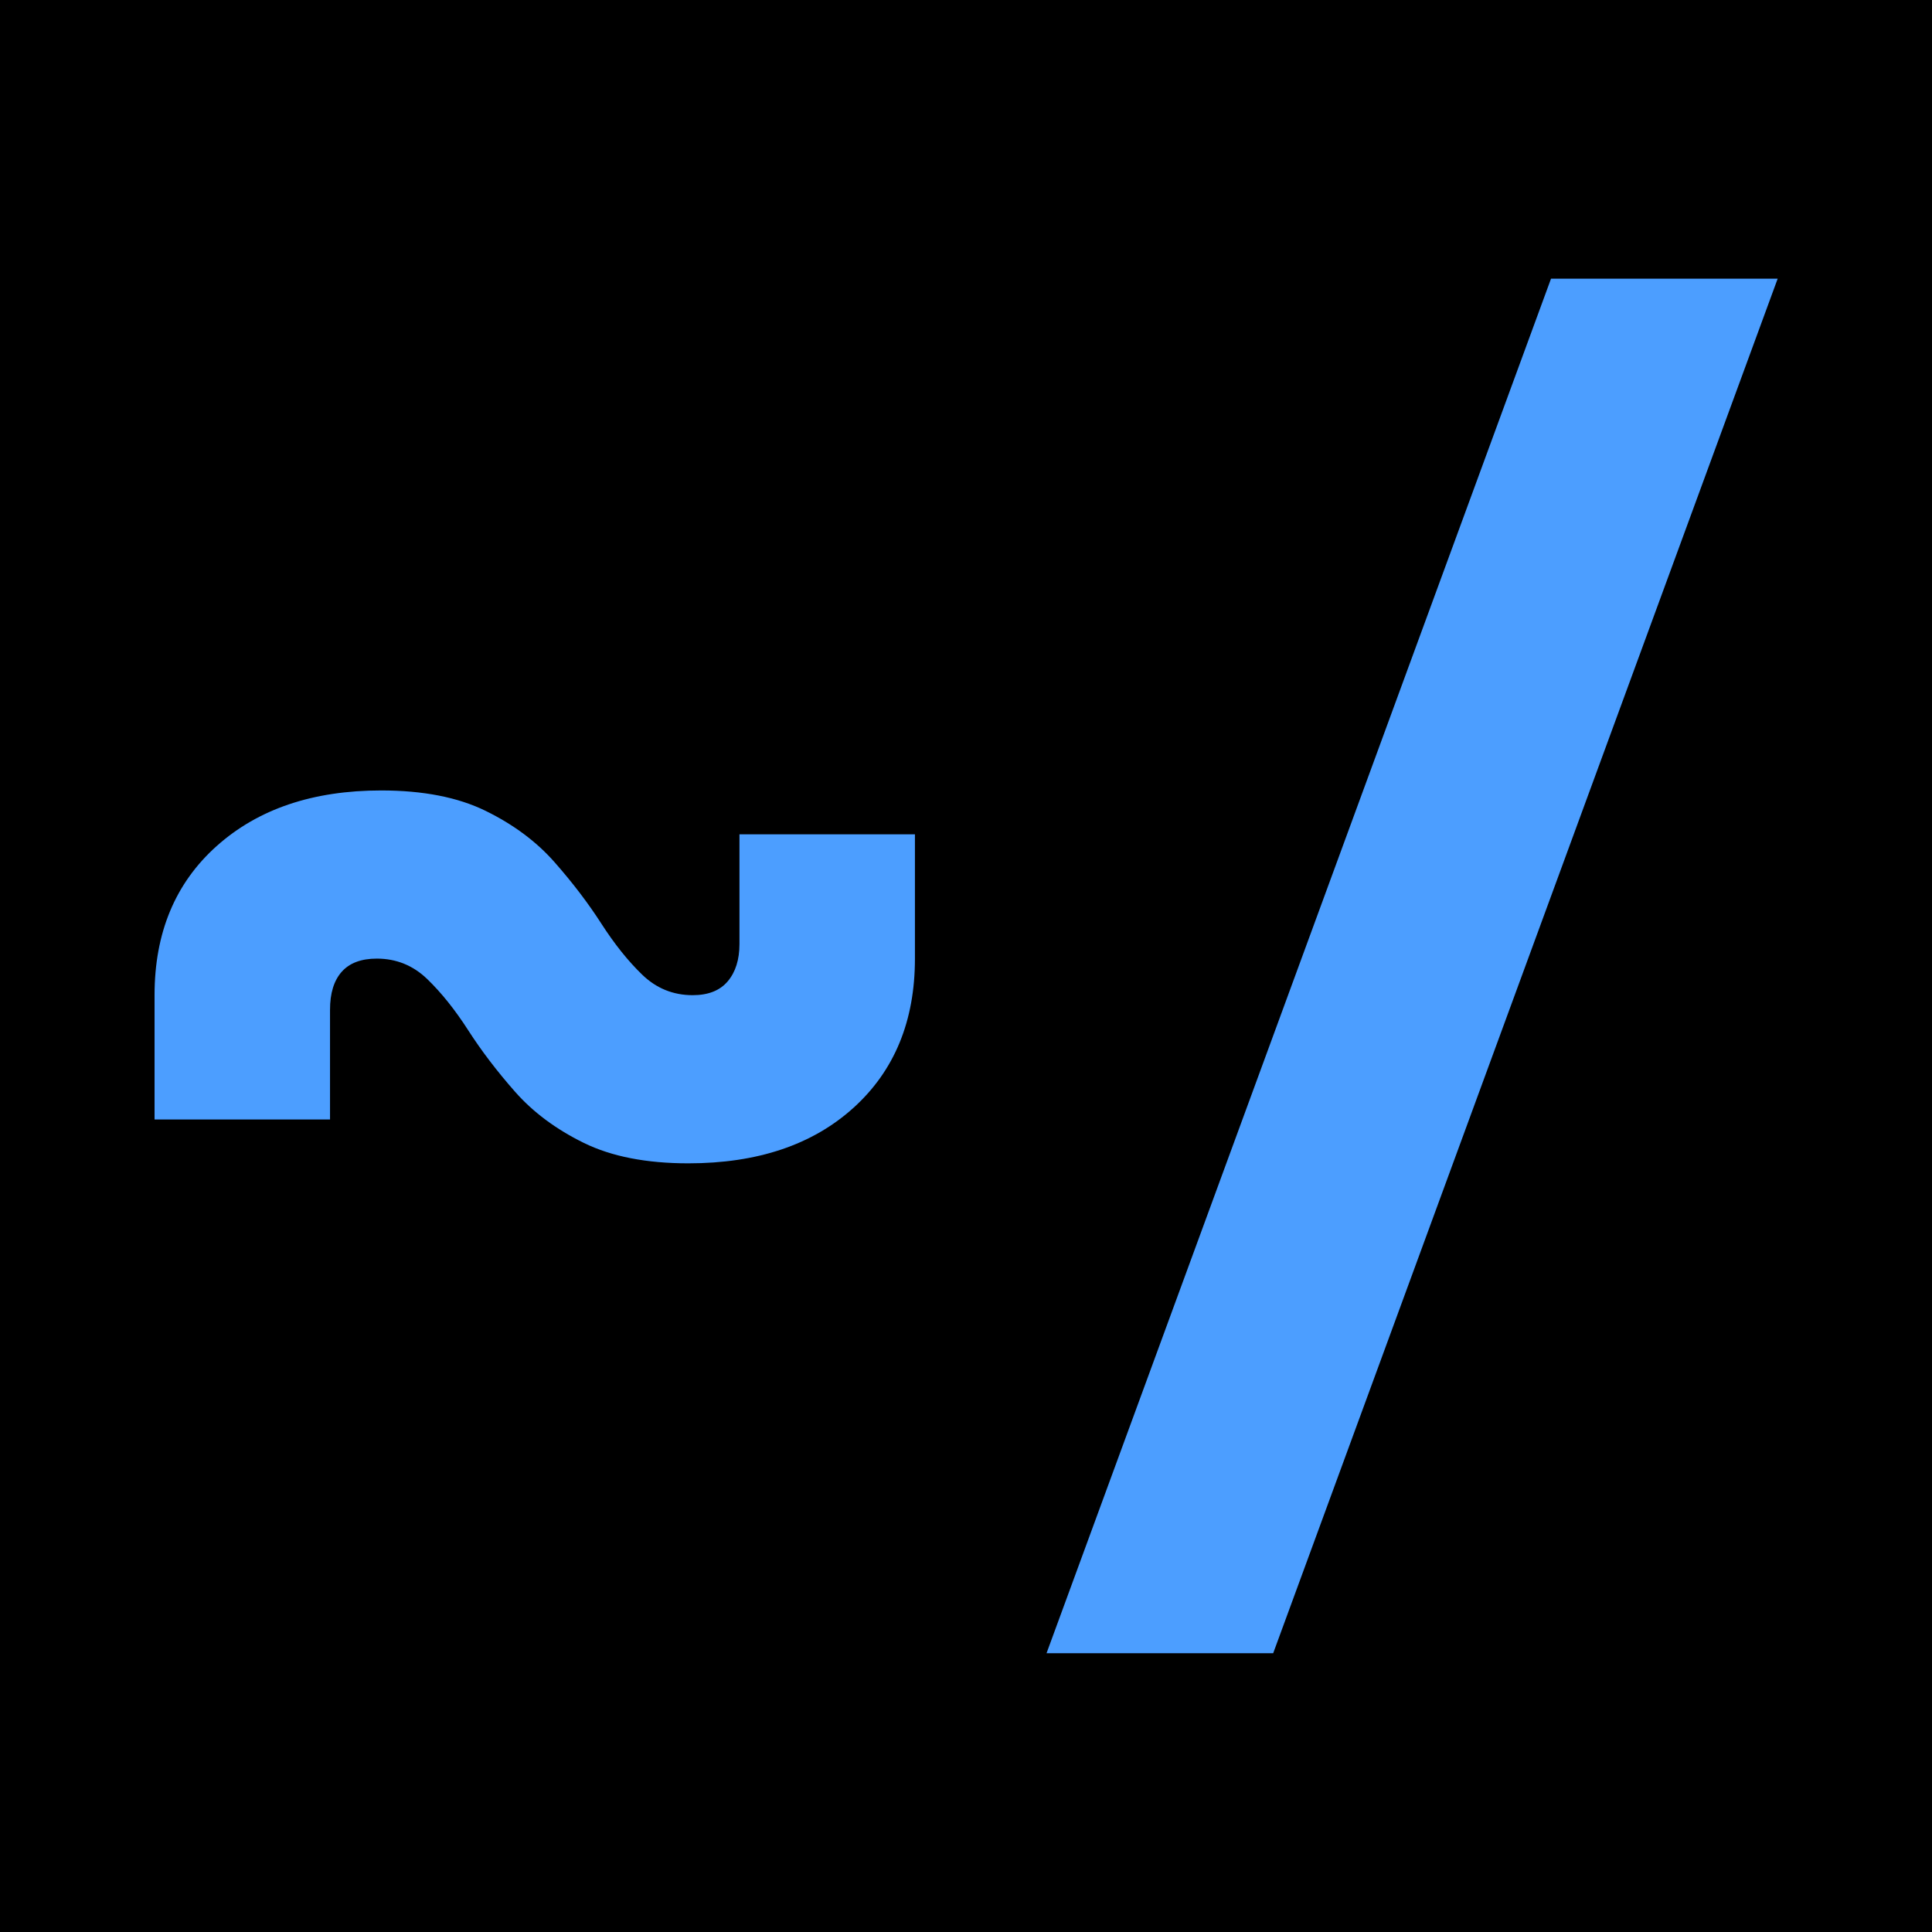
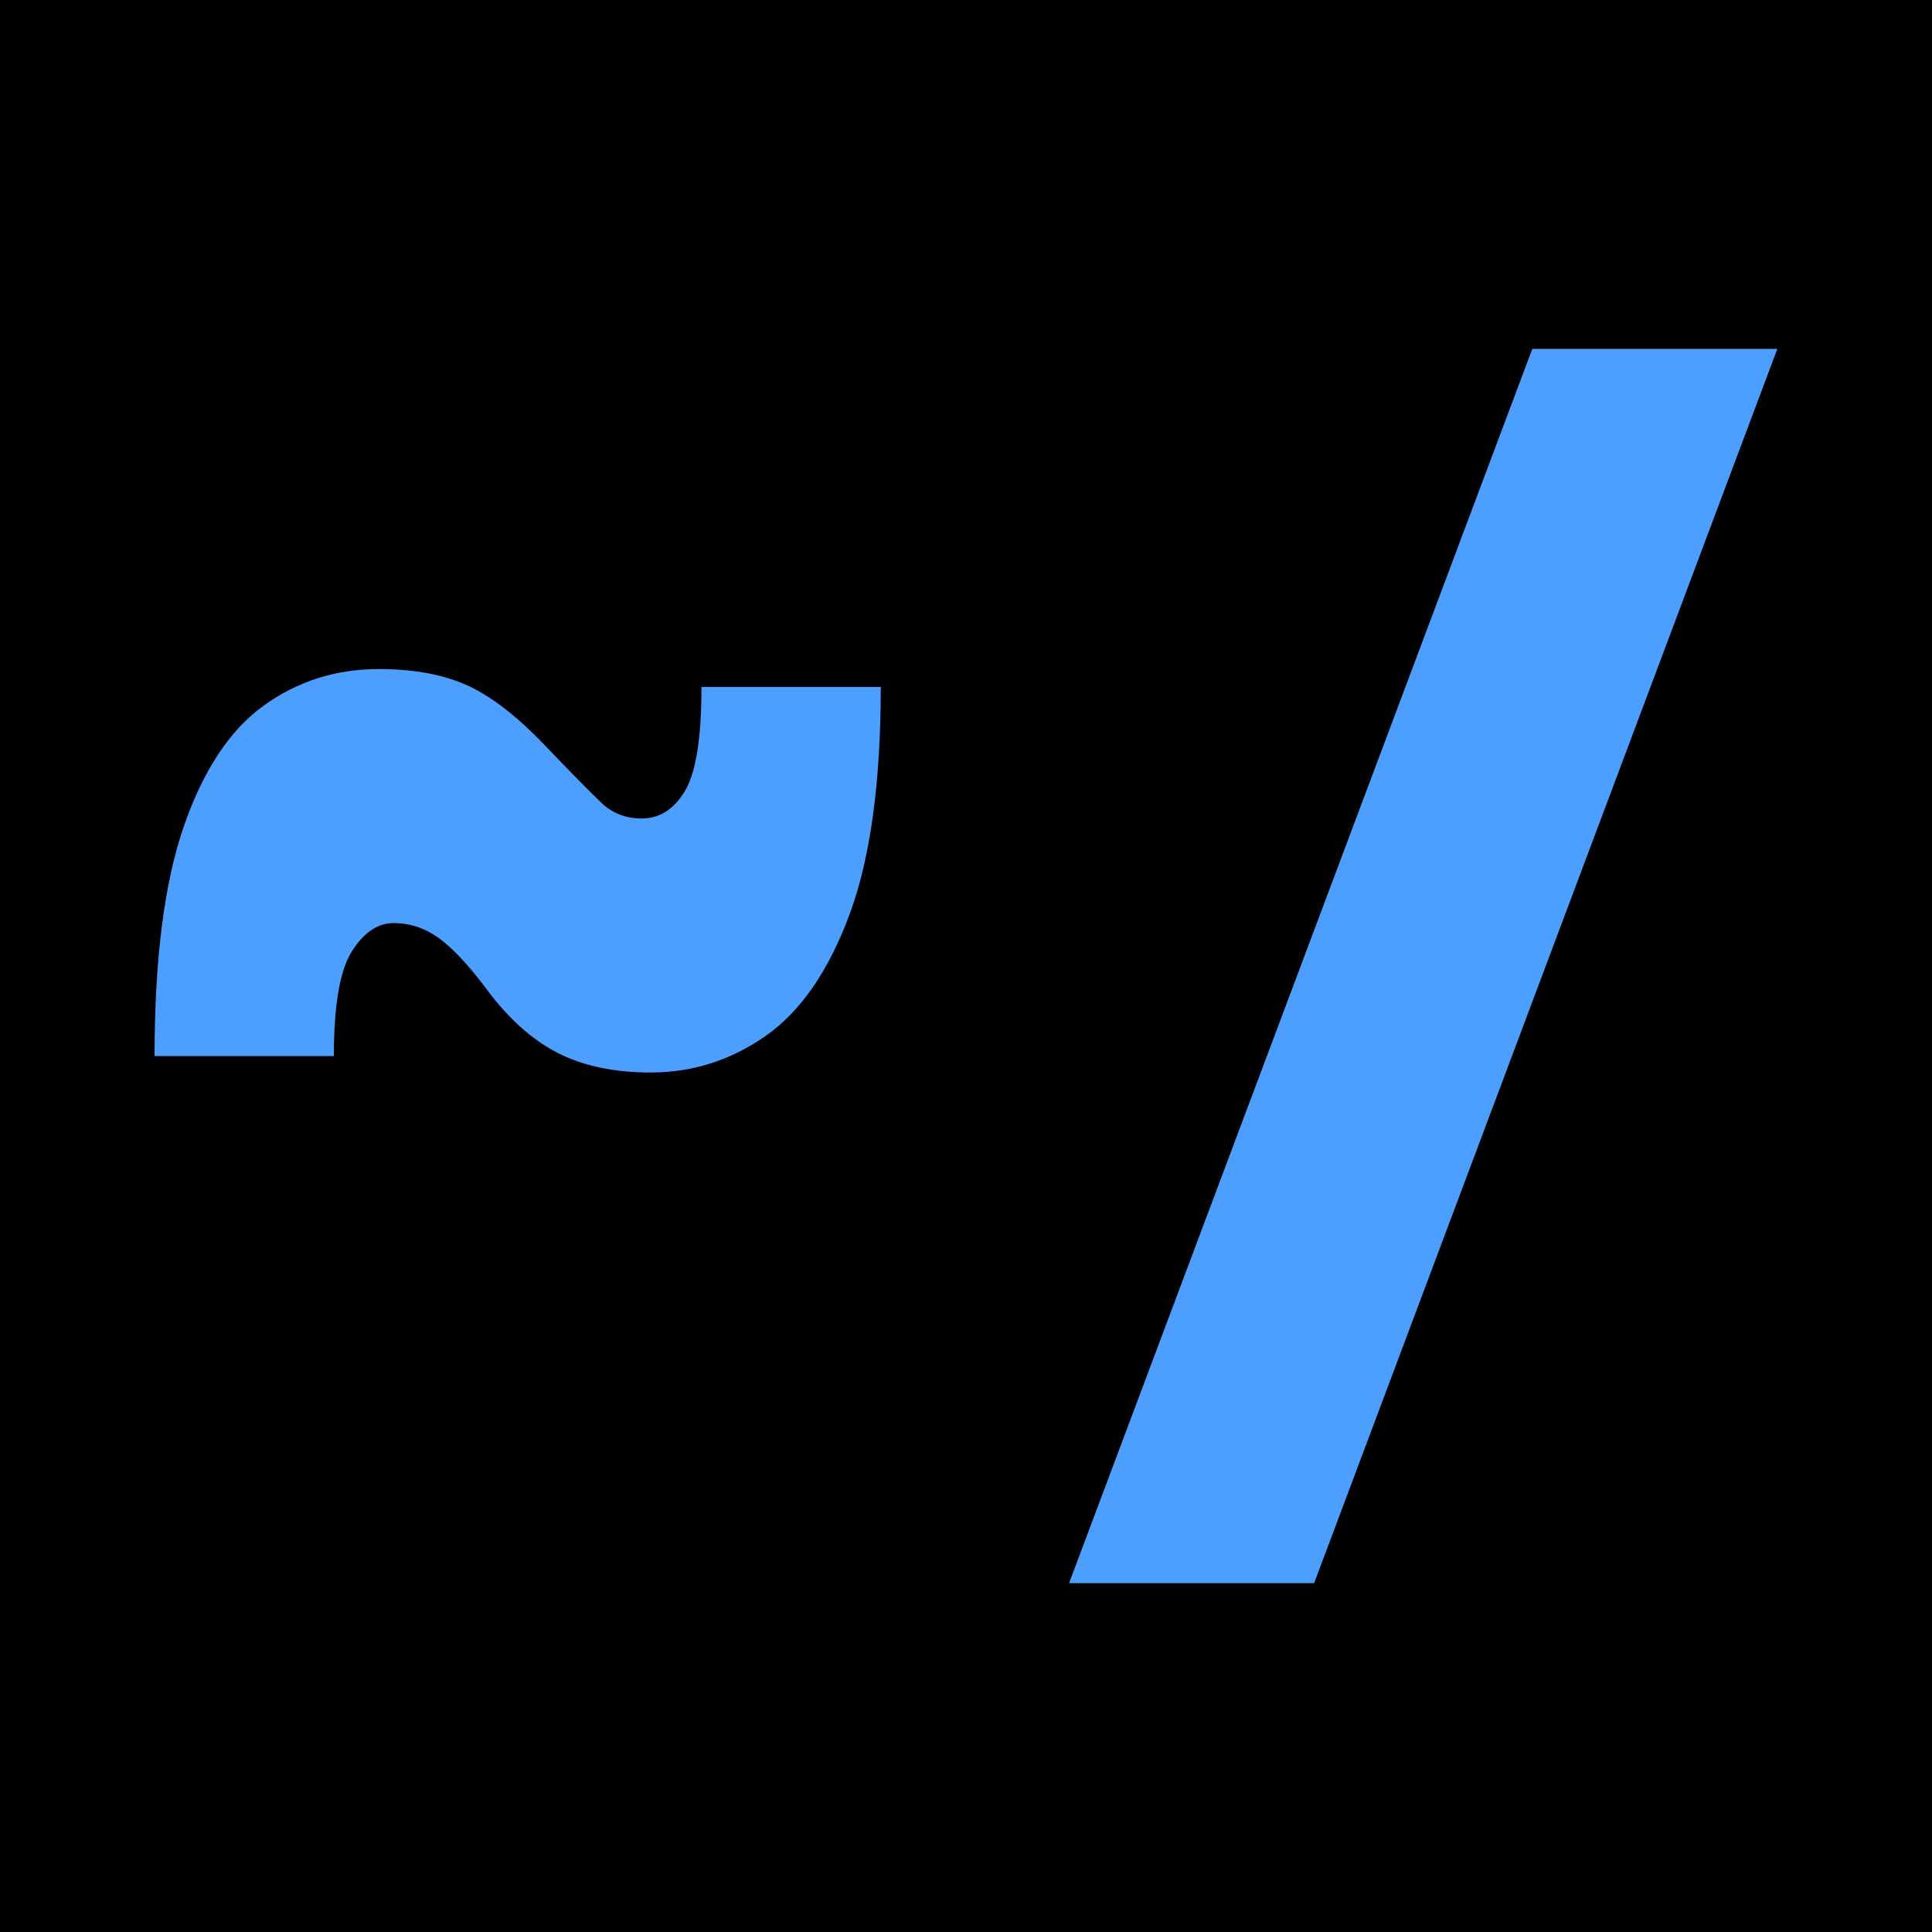
<svg xmlns="http://www.w3.org/2000/svg" viewBox="0 0 32 32">
  <rect width="32" height="32" fill="#000000" />
-   <path transform="translate(1.591 24.718) scale(0.02422 -0.02422)" d="M40 255V340Q40 404 82.5 442.0Q125 480 195 480Q238 480 266.5 466.0Q295 452 313.5 431.0Q332 410 345.5 389.0Q359 368 373.5 354.0Q388 340 408 340Q424 340 432.0 349.5Q440 359 440 375V450H560V365Q560 301 518.0 263.0Q476 225 405 225Q362 225 333.5 239.0Q305 253 286.5 274.0Q268 295 254.5 316.0Q241 337 226.5 351.0Q212 365 192 365Q176 365 168.0 356.0Q160 347 160 330V255ZM650 -110 995 830H1150L805 -110Z" fill="#4c9eff" />
+   <path transform="translate(1.075 24.267) scale(0.02475 -0.02475)" d="M392 262.75Q357 262.75 332.0 274.75Q307 286.75 285 314.75Q266 340.75 251.5 351.75Q237 362.75 220 362.75Q204 362.75 192.0 343.75Q180 324.75 180 273.75H60Q60 370.75 79.5 427.25Q99 483.75 133.0 508.25Q167 532.75 210 532.75Q246 532.75 270.5 521.25Q295 509.75 324 478.75Q348 453.75 359.0 443.25Q370 432.75 386 432.75Q404 432.75 415.0 451.25Q426 469.75 426 520.75H546Q546 424.75 525.0 368.25Q504 311.75 469.0 287.25Q434 262.75 392 262.75ZM672 -79 982 747H1146L836 -79Z" fill="#4c9eff" />
</svg>
